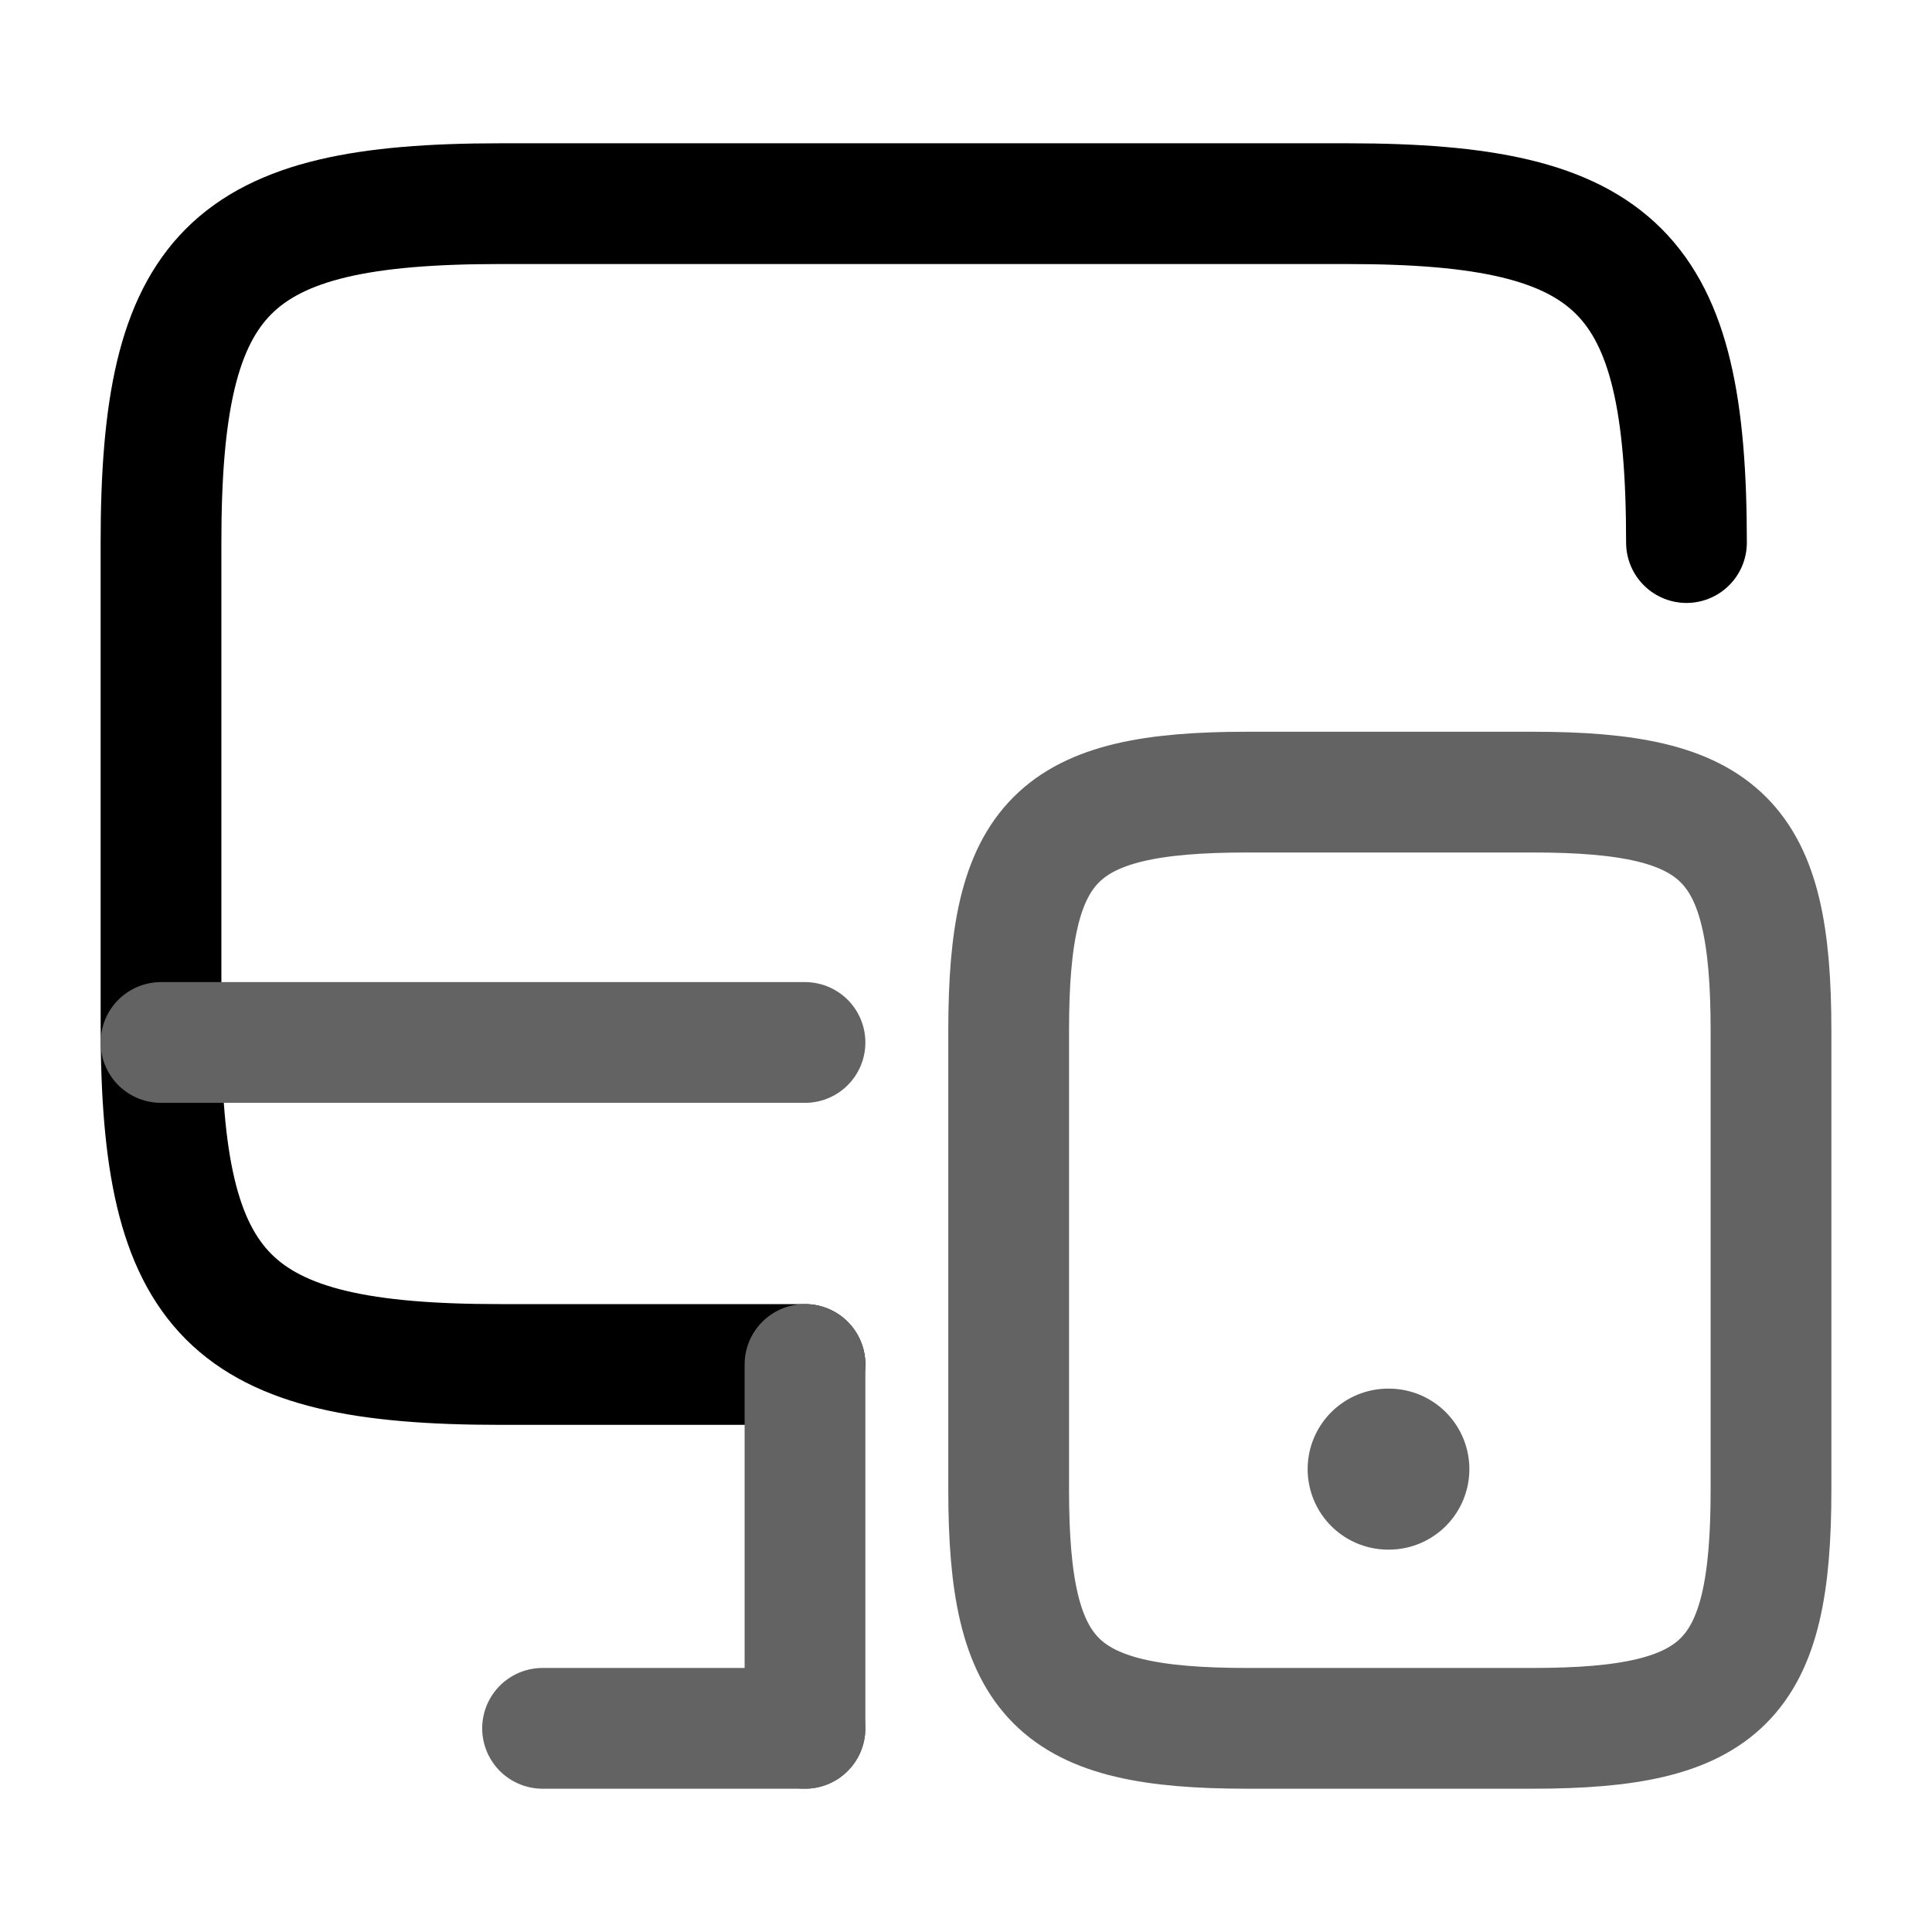
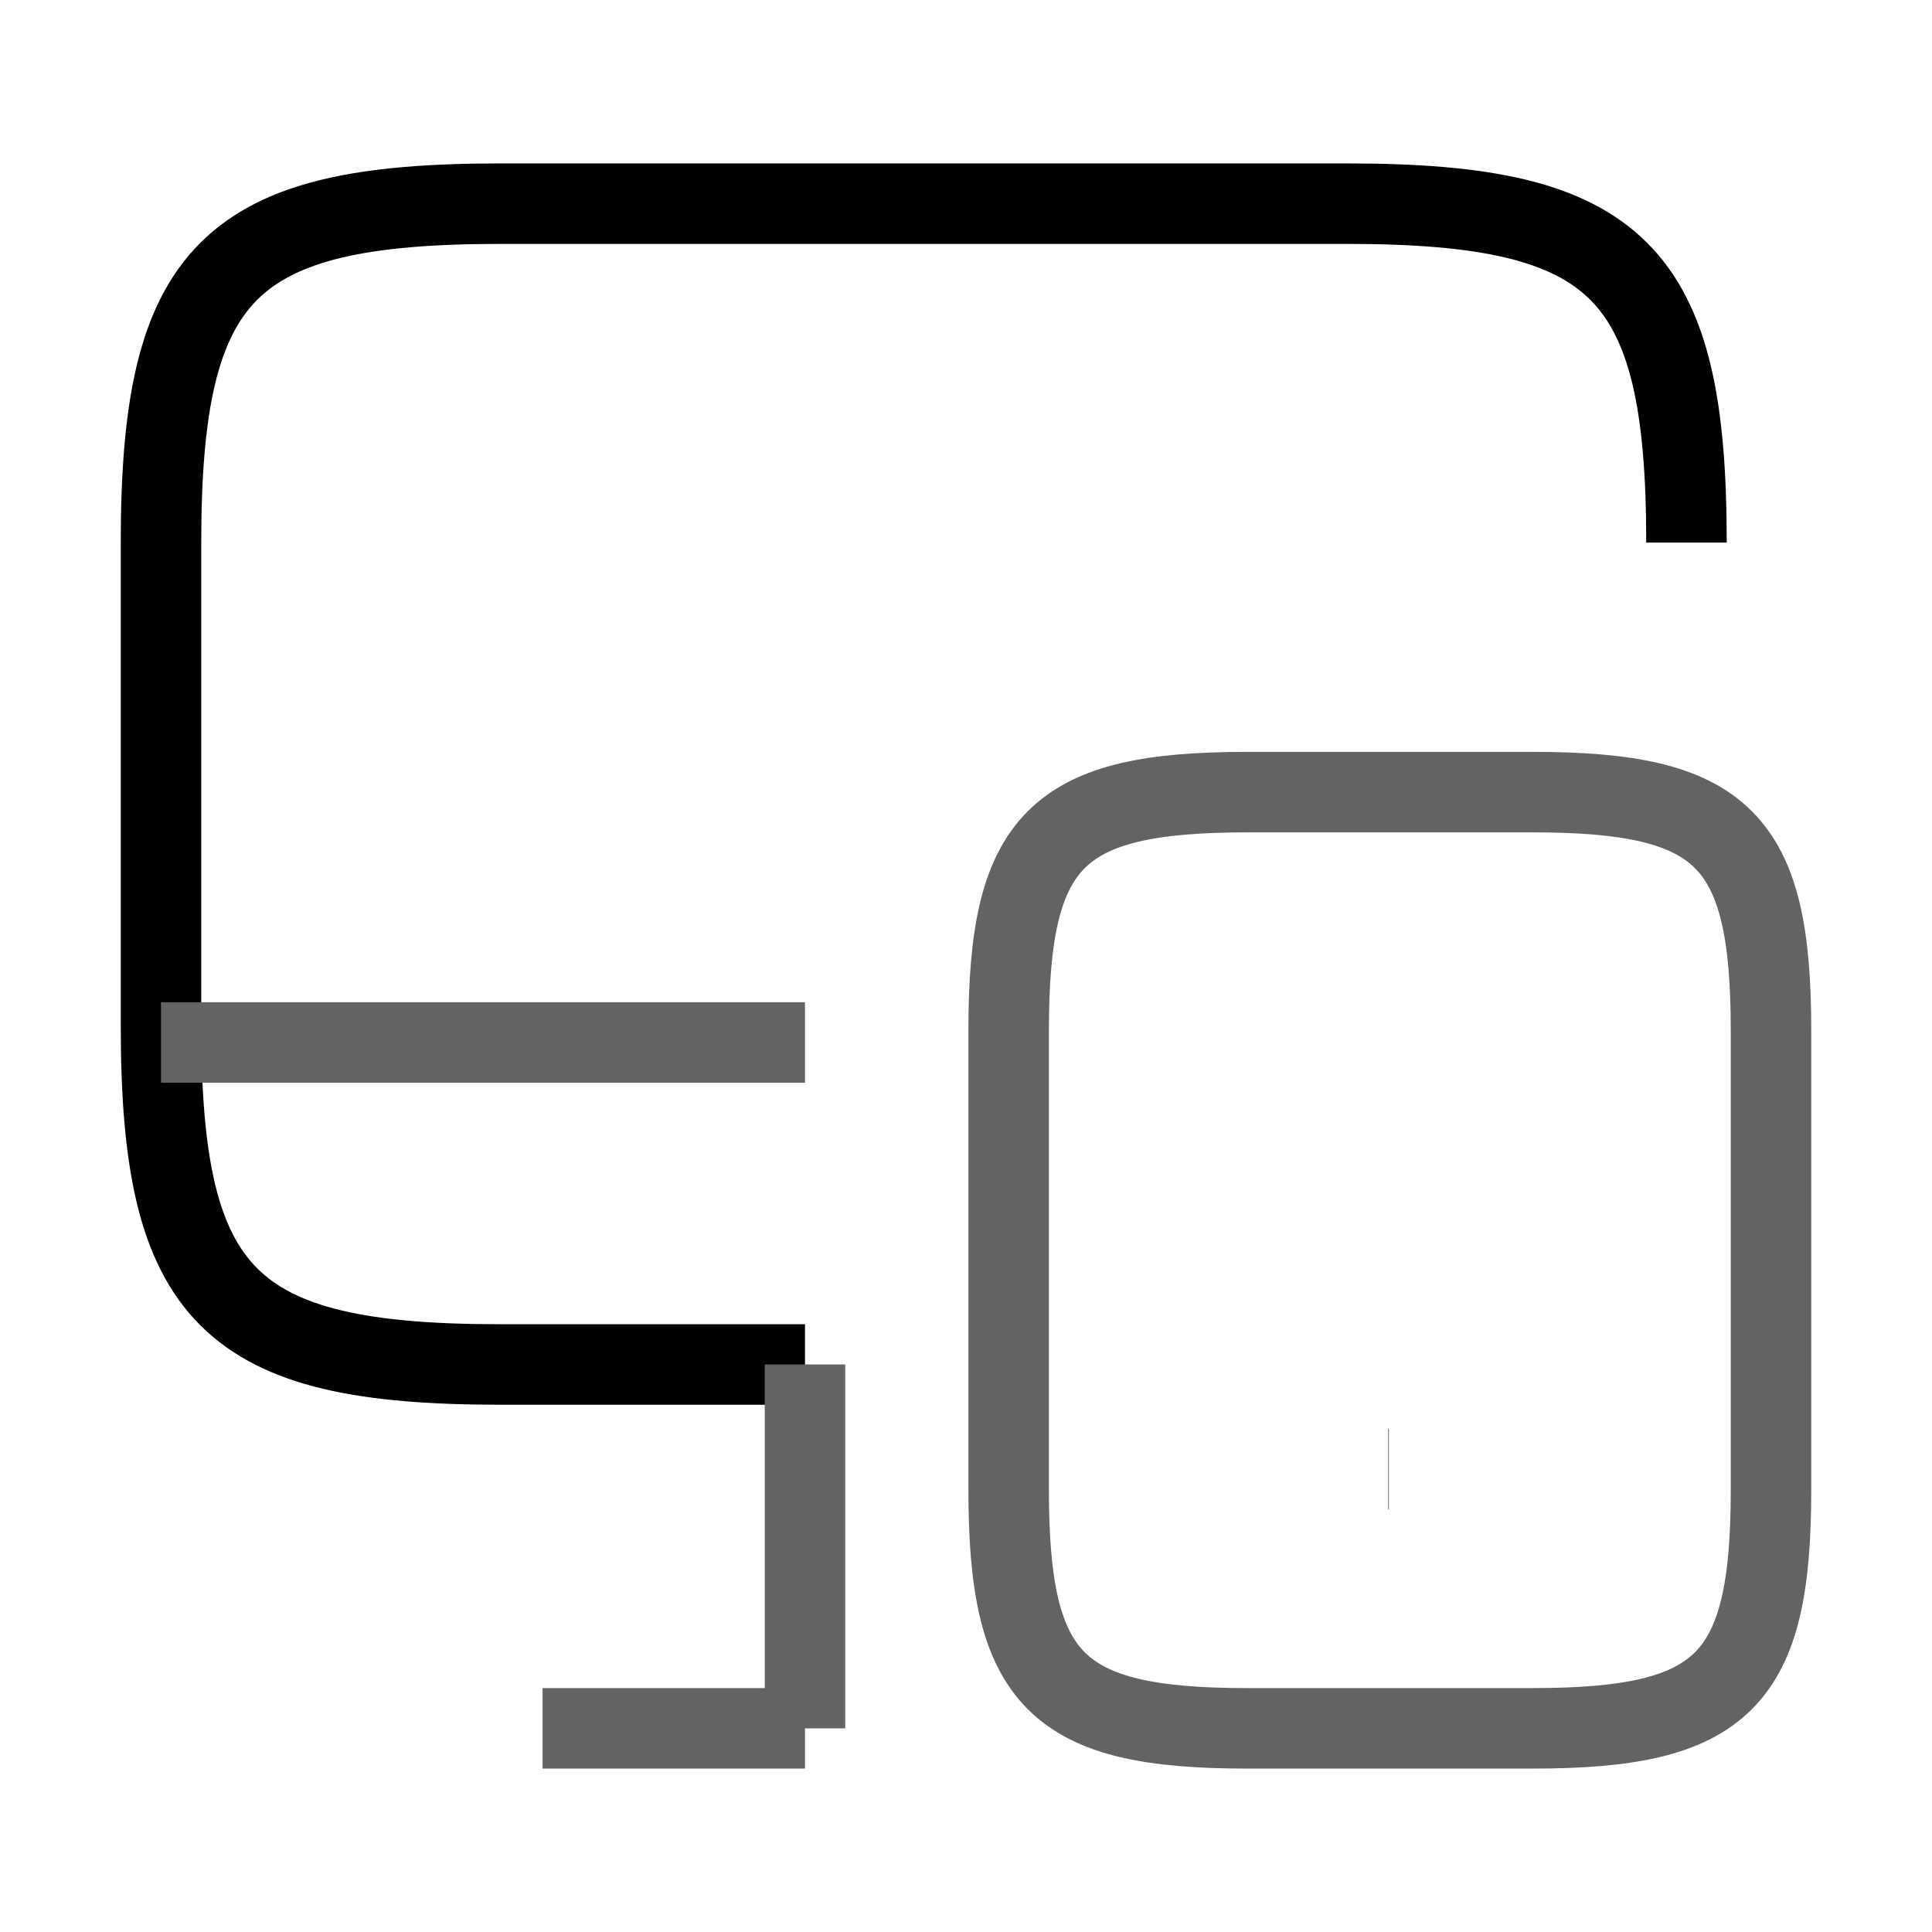
<svg xmlns="http://www.w3.org/2000/svg" width="24" height="24" viewBox="0 0 24 24" fill="none">
-   <path d="M10 16.95H6.21C2.84 16.95 2 16.11 2 12.74V6.74C2 3.37 2.84 2.53 6.21 2.53H16.74C20.11 2.53 20.95 3.37 20.95 6.74" stroke="black" stroke-width="1.5" stroke-linecap="round" stroke-linejoin="round" />
-   <path d="M10 21.47V16.95" stroke="#636363" stroke-width="1.5" stroke-linecap="round" stroke-linejoin="round" />
-   <path d="M2 12.95H10" stroke="#636363" stroke-width="1.5" stroke-linecap="round" stroke-linejoin="round" />
-   <path d="M6.74 21.47H10" stroke="#636363" stroke-width="1.5" stroke-linecap="round" stroke-linejoin="round" />
-   <path d="M22 18.51C22 20.88 21.41 21.47 19.04 21.47H15.49C13.12 21.47 12.53 20.88 12.53 18.51V12.8C12.53 10.43 13.12 9.84 15.49 9.84H19.04C21.41 9.84 22 10.43 22 12.8V18.51Z" stroke="#636363" stroke-width="1.5" stroke-linecap="round" stroke-linejoin="round" />
-   <path d="M17.244 18.25H17.253" stroke="#636363" stroke-width="2" stroke-linecap="round" stroke-linejoin="round" />
+   <path d="M10 16.95H6.21C2.84 16.95 2 16.11 2 12.74V6.74C2 3.37 2.84 2.53 6.21 2.53H16.74C20.11 2.53 20.95 3.37 20.95 6.74" stroke="black" strokeWidth="1.5" strokeLinecap="round" stroke-linejoin="round" />
+   <path d="M10 21.47V16.95" stroke="#636363" strokeWidth="1.5" strokeLinecap="round" stroke-linejoin="round" />
+   <path d="M2 12.95H10" stroke="#636363" strokeWidth="1.5" strokeLinecap="round" stroke-linejoin="round" />
+   <path d="M6.74 21.47H10" stroke="#636363" strokeWidth="1.5" strokeLinecap="round" stroke-linejoin="round" />
+   <path d="M22 18.51C22 20.88 21.41 21.47 19.04 21.47H15.49C13.12 21.47 12.53 20.88 12.53 18.51V12.8C12.53 10.43 13.12 9.84 15.49 9.84H19.04C21.41 9.84 22 10.43 22 12.8V18.51Z" stroke="#636363" strokeWidth="1.5" strokeLinecap="round" stroke-linejoin="round" />
+   <path d="M17.244 18.25H17.253" stroke="#636363" strokeWidth="2" strokeLinecap="round" stroke-linejoin="round" />
</svg>
